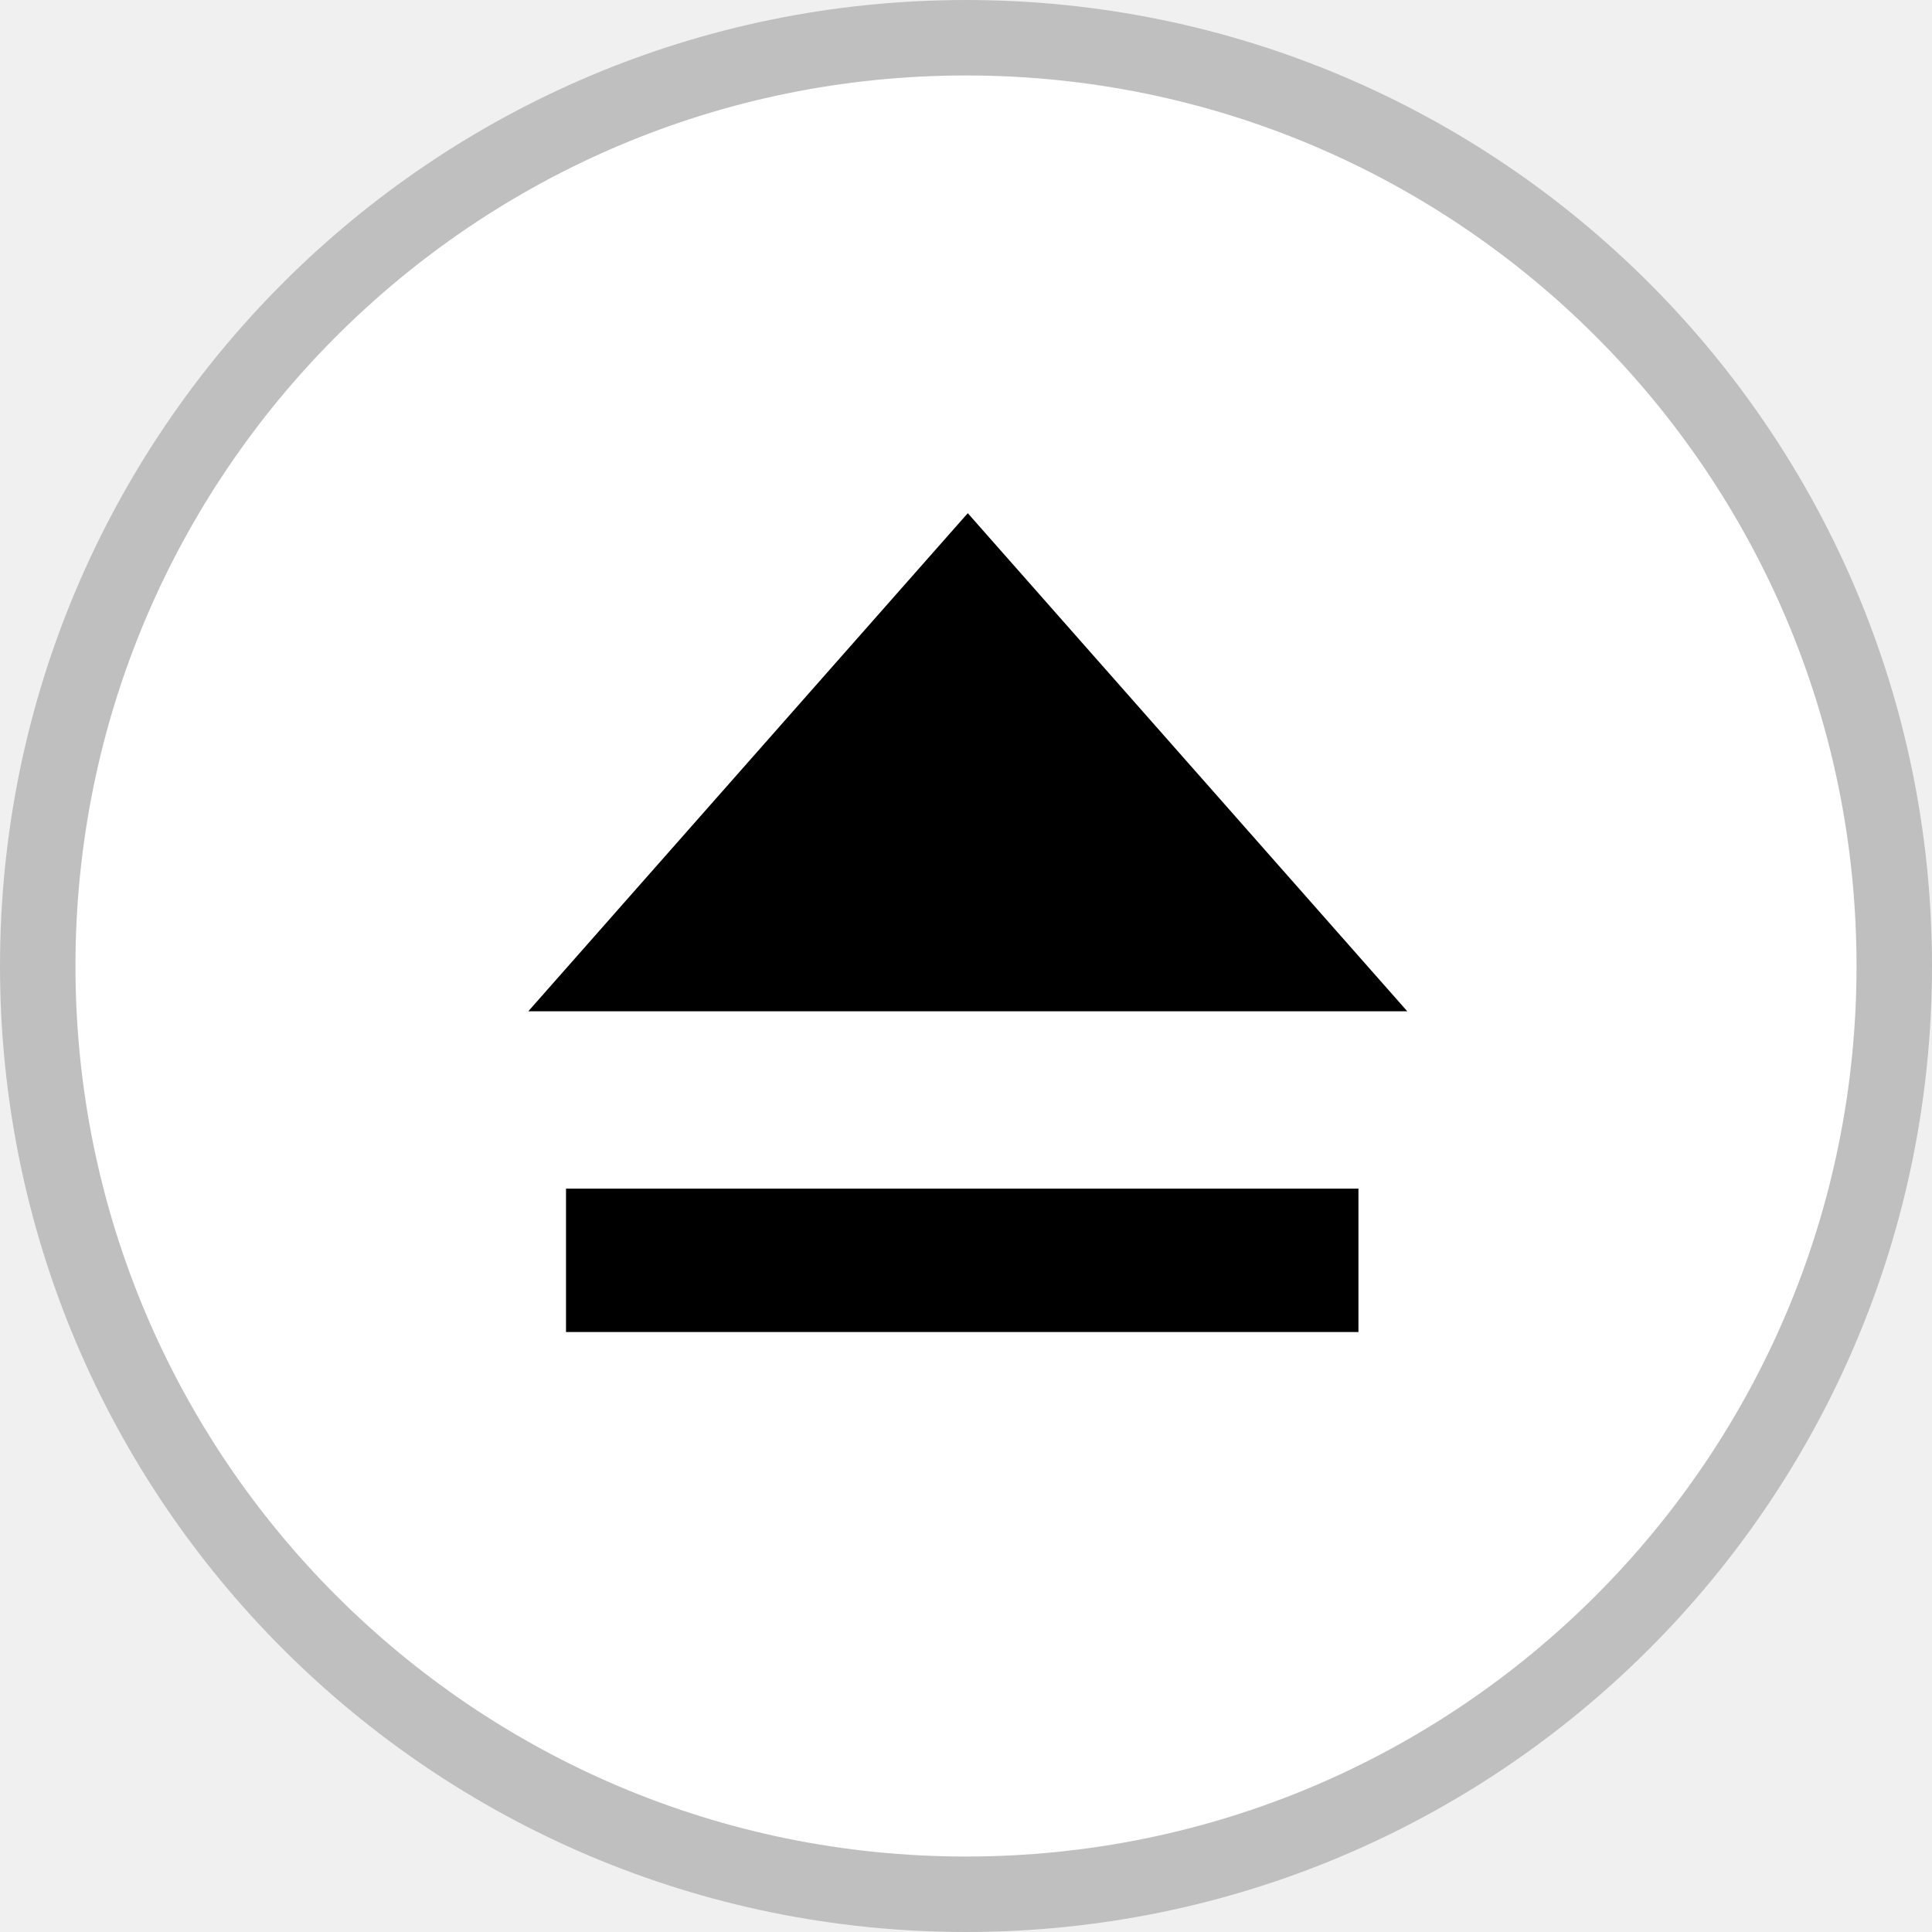
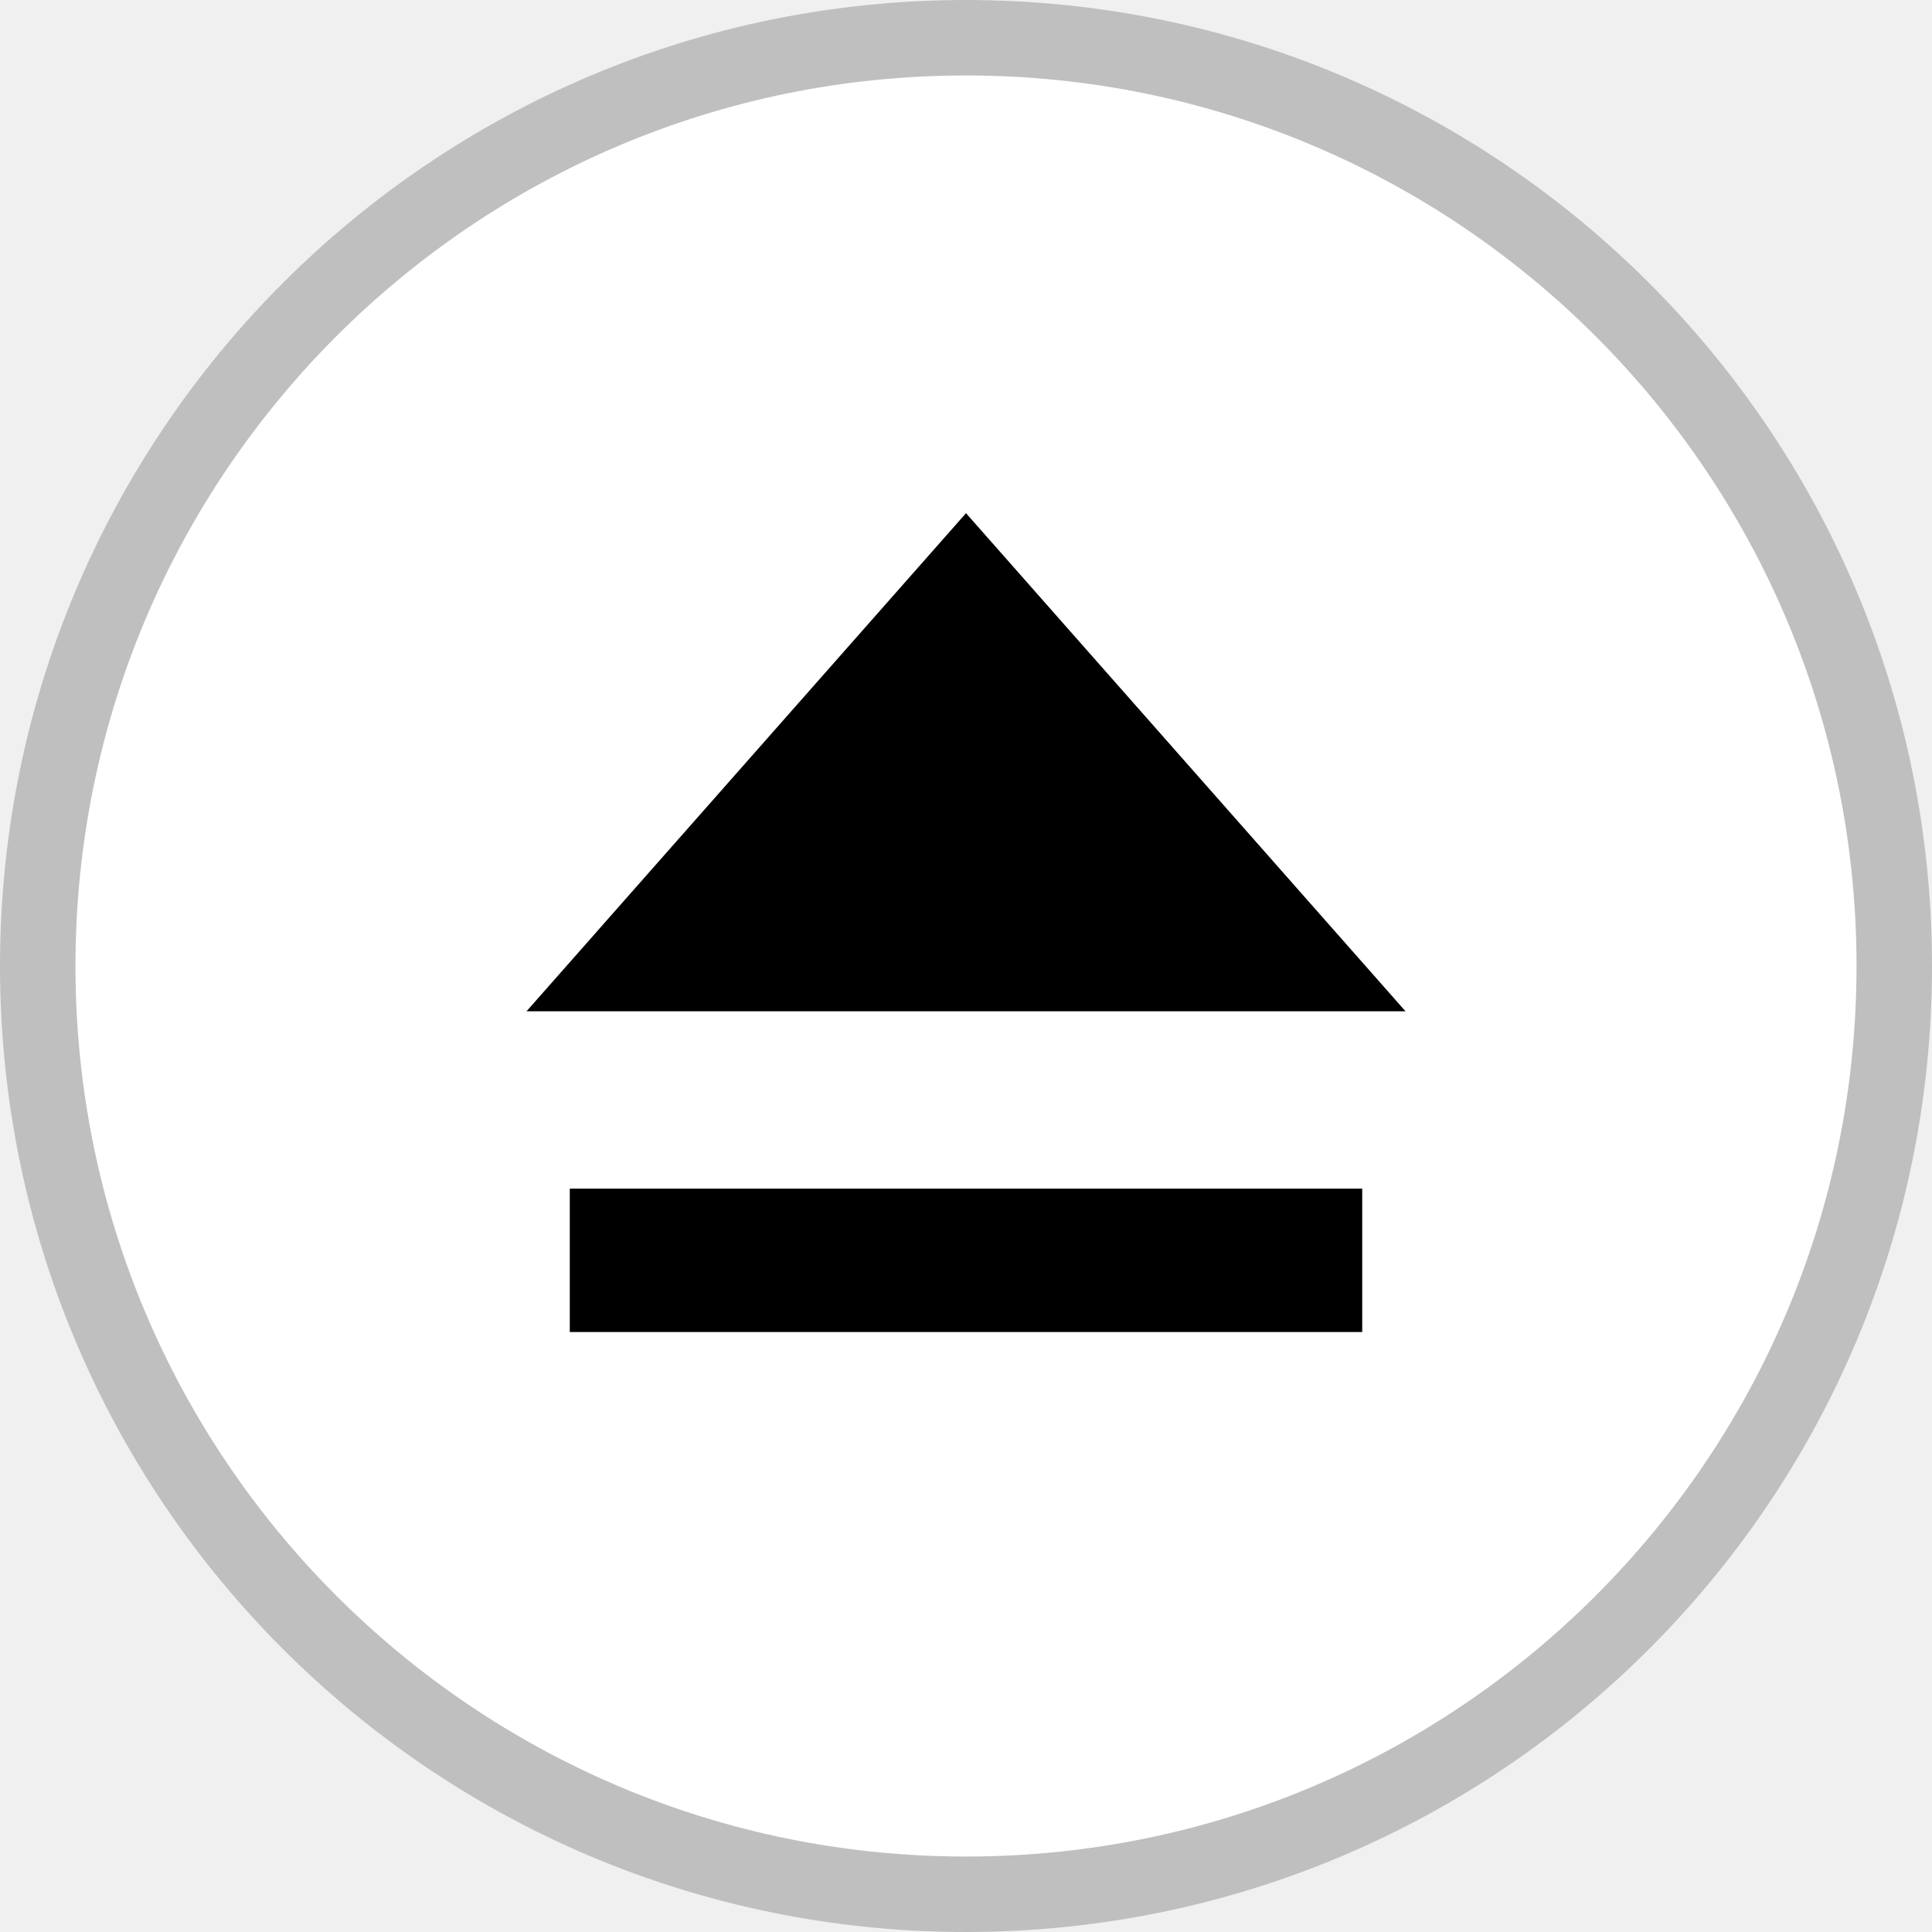
<svg xmlns="http://www.w3.org/2000/svg" xmlns:xlink="http://www.w3.org/1999/xlink" width="256.0px" height="256.0px" viewBox="0 0 256.0 256.0" version="1.1" id="SVGRoot">
  <defs id="defs9">
    <clipPath clipPathUnits="userSpaceOnUse" id="clipPath1867">
      <path style="display:inline;fill:none;fill-opacity:1;stroke:none;stroke-width:6.5;stroke-miterlimit:4;stroke-dasharray:none;stroke-opacity:1" xlink:href="#circle1409" id="path1869" d="M 128,0 A 128,128 0 0 0 0,128 128,128 0 0 0 128,256 128,128 0 0 0 256,128 128,128 0 0 0 128,0 Z" clip-path="none" />
    </clipPath>
  </defs>
  <g id="layer1">
    <circle style="display:inline;fill:#ffffff;fill-opacity:1" id="path69" r="128" cy="128" cx="128" />
    <circle style="display:inline;fill:none;fill-opacity:1;stroke:#000000;stroke-width:20;stroke-miterlimit:4;stroke-dasharray:none;stroke-opacity:0.25" id="circle1613" cx="128" cy="128" clip-path="url(#clipPath1867)" r="128" />
-     <path style="display:inline;fill:#000000;fill-opacity:1;fill-rule:evenodd;stroke:none;stroke-width:1px;stroke-linecap:butt;stroke-linejoin:miter;stroke-opacity:1" id="path1080" transform="matrix(0,-0.6181891,-0.9447599,0,249.1642,169.8528)" d="m 164.76,128 -53.382,30.82 -53.382,30.82 0,-61.64 0,-61.64 53.382,30.82 z" />
-     <rect style="fill:#000000;fill-opacity:1;stroke-width:14.588;stroke-opacity:0.6" id="rect1628" width="19" height="105" x="157.5" y="-180" transform="rotate(90)" />
+     <path style="display:inline;fill:#000000;fill-opacity:1;fill-rule:evenodd;stroke:none;stroke-width:1px;stroke-linecap:butt;stroke-linejoin:miter;stroke-opacity:1" id="path1080" transform="matrix(0,-0.6181891,-0.9447599,0,248.9293,169.8528)" d="m 164.76,128 -53.382,30.82 -53.382,30.82 0,-61.64 0,-61.64 53.382,30.82 z" />
+     <rect style="fill:#000000;fill-opacity:1;stroke-width:14.588;stroke-opacity:0.6" id="rect1628" width="19" height="105" x="157.5" y="-180" transform="rotate(90,0.25,0.25)" />
  </g>
</svg>
